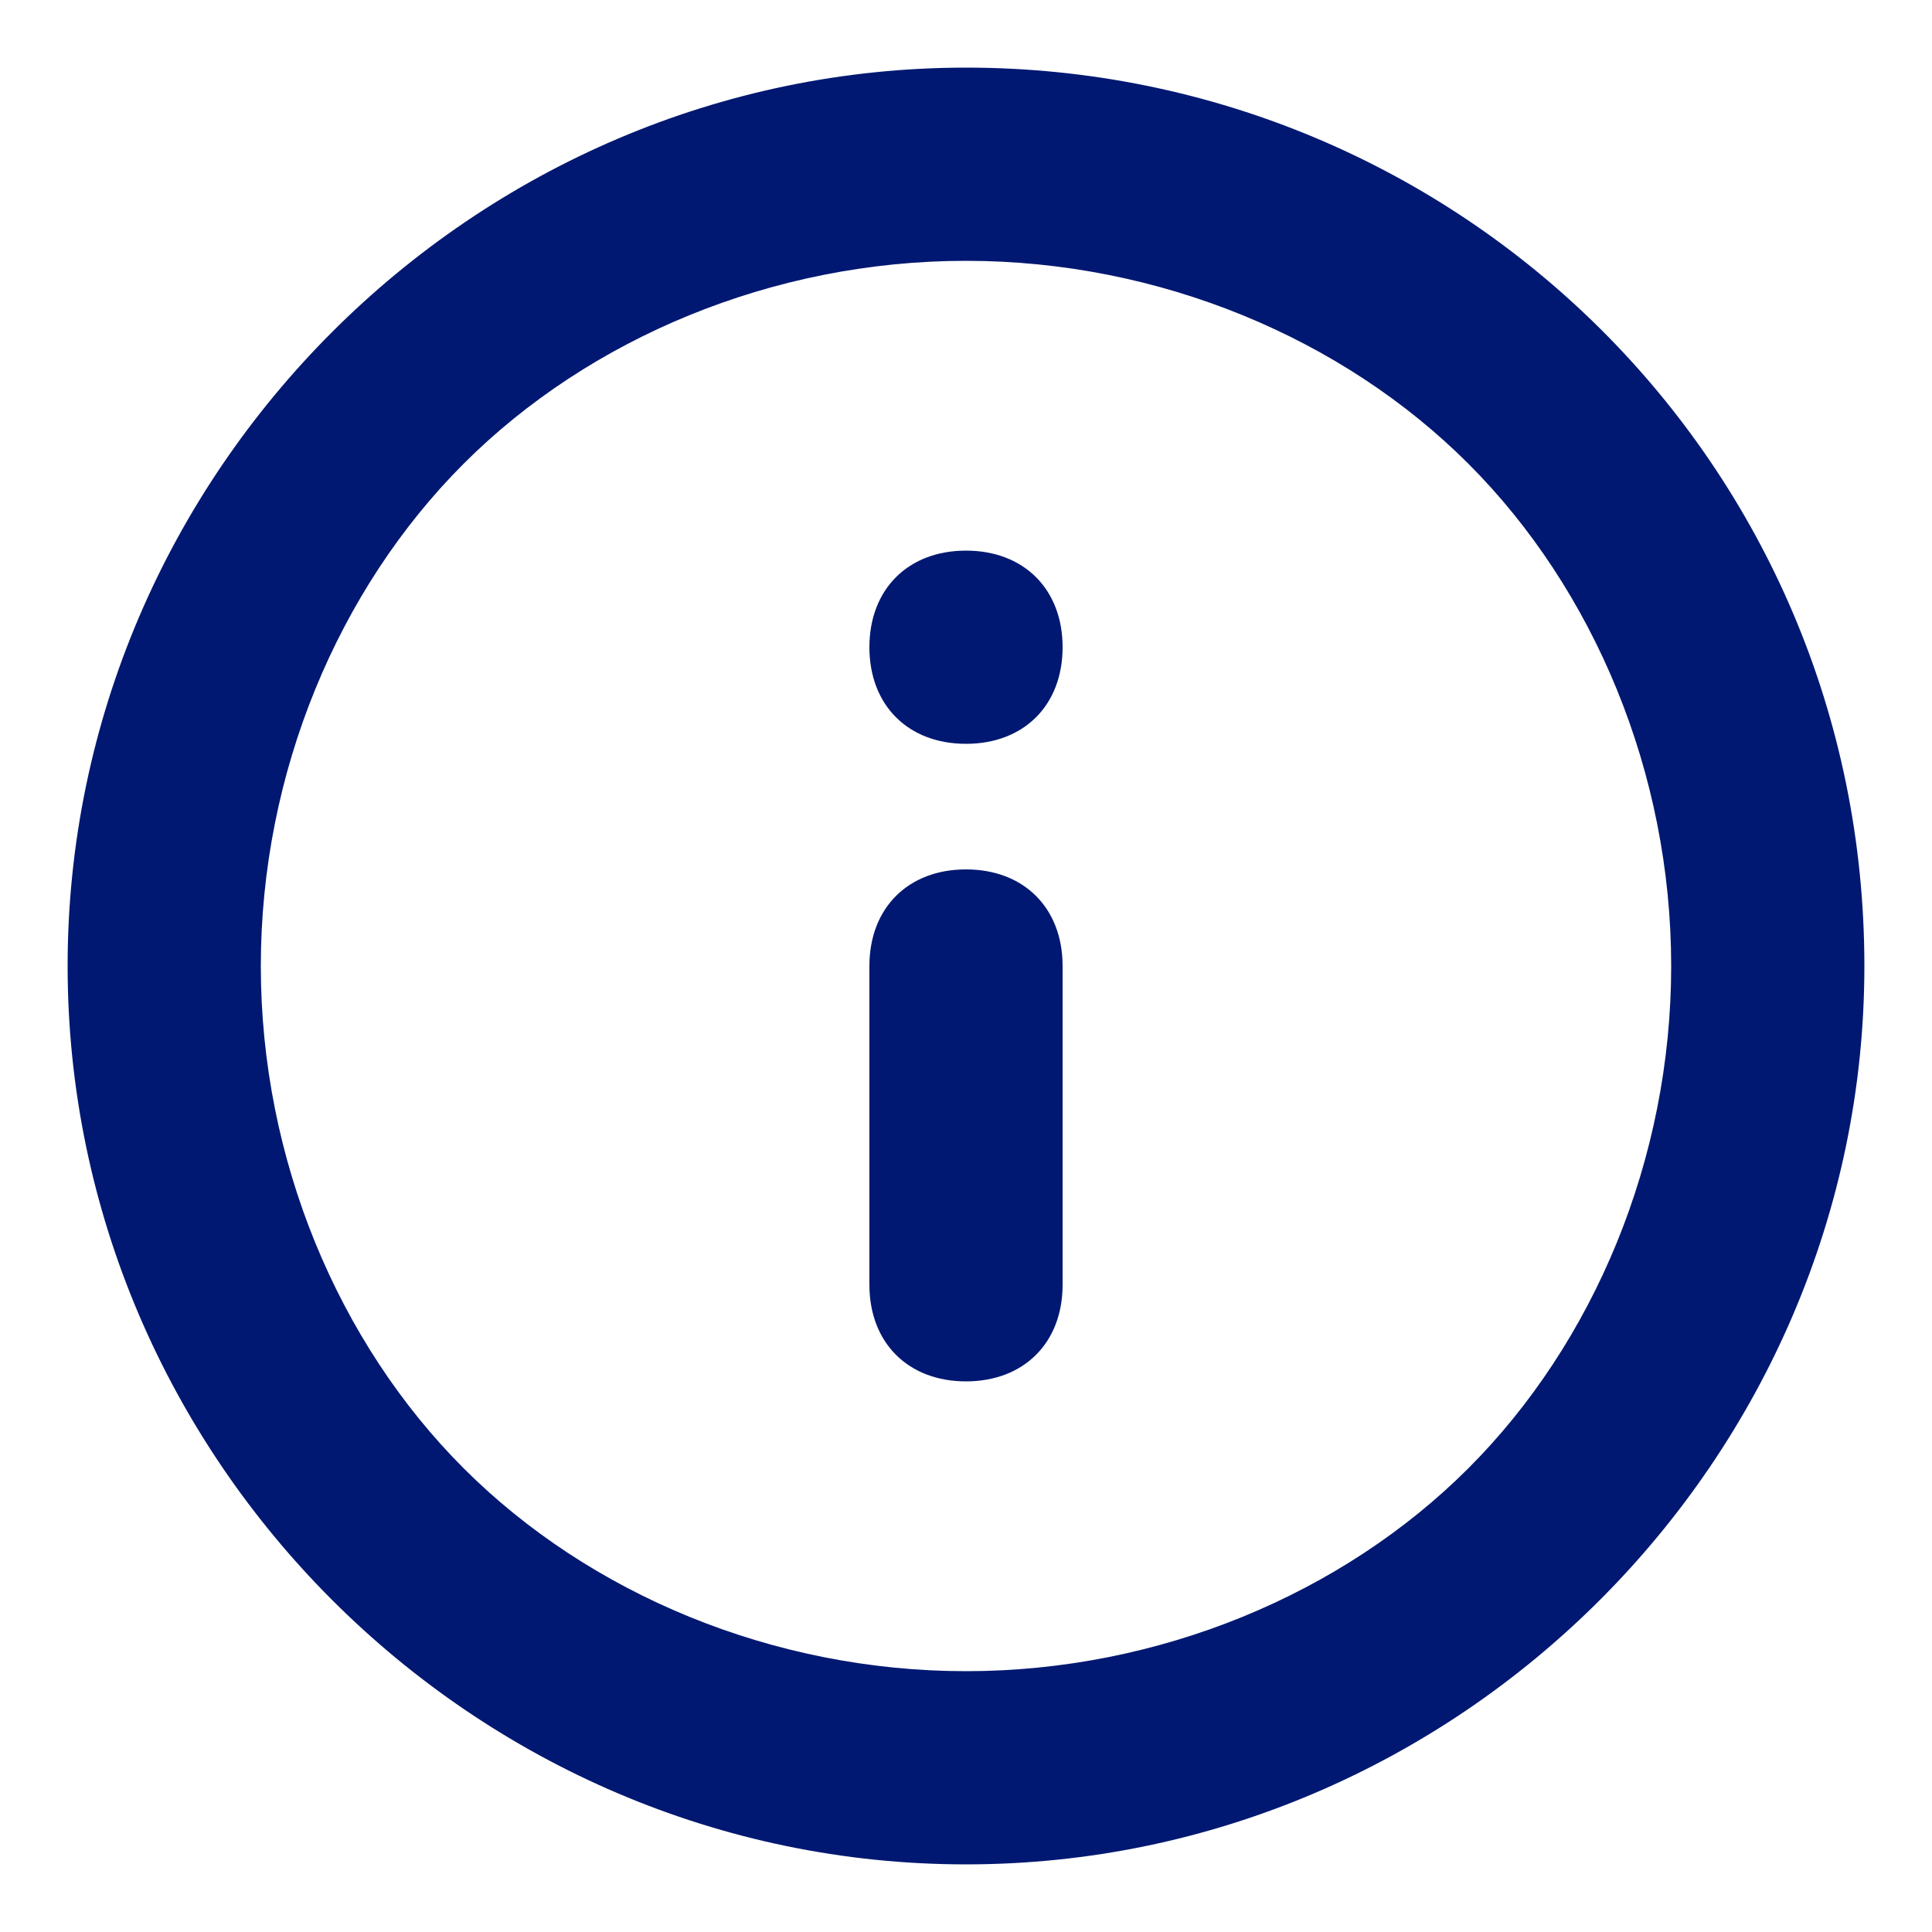
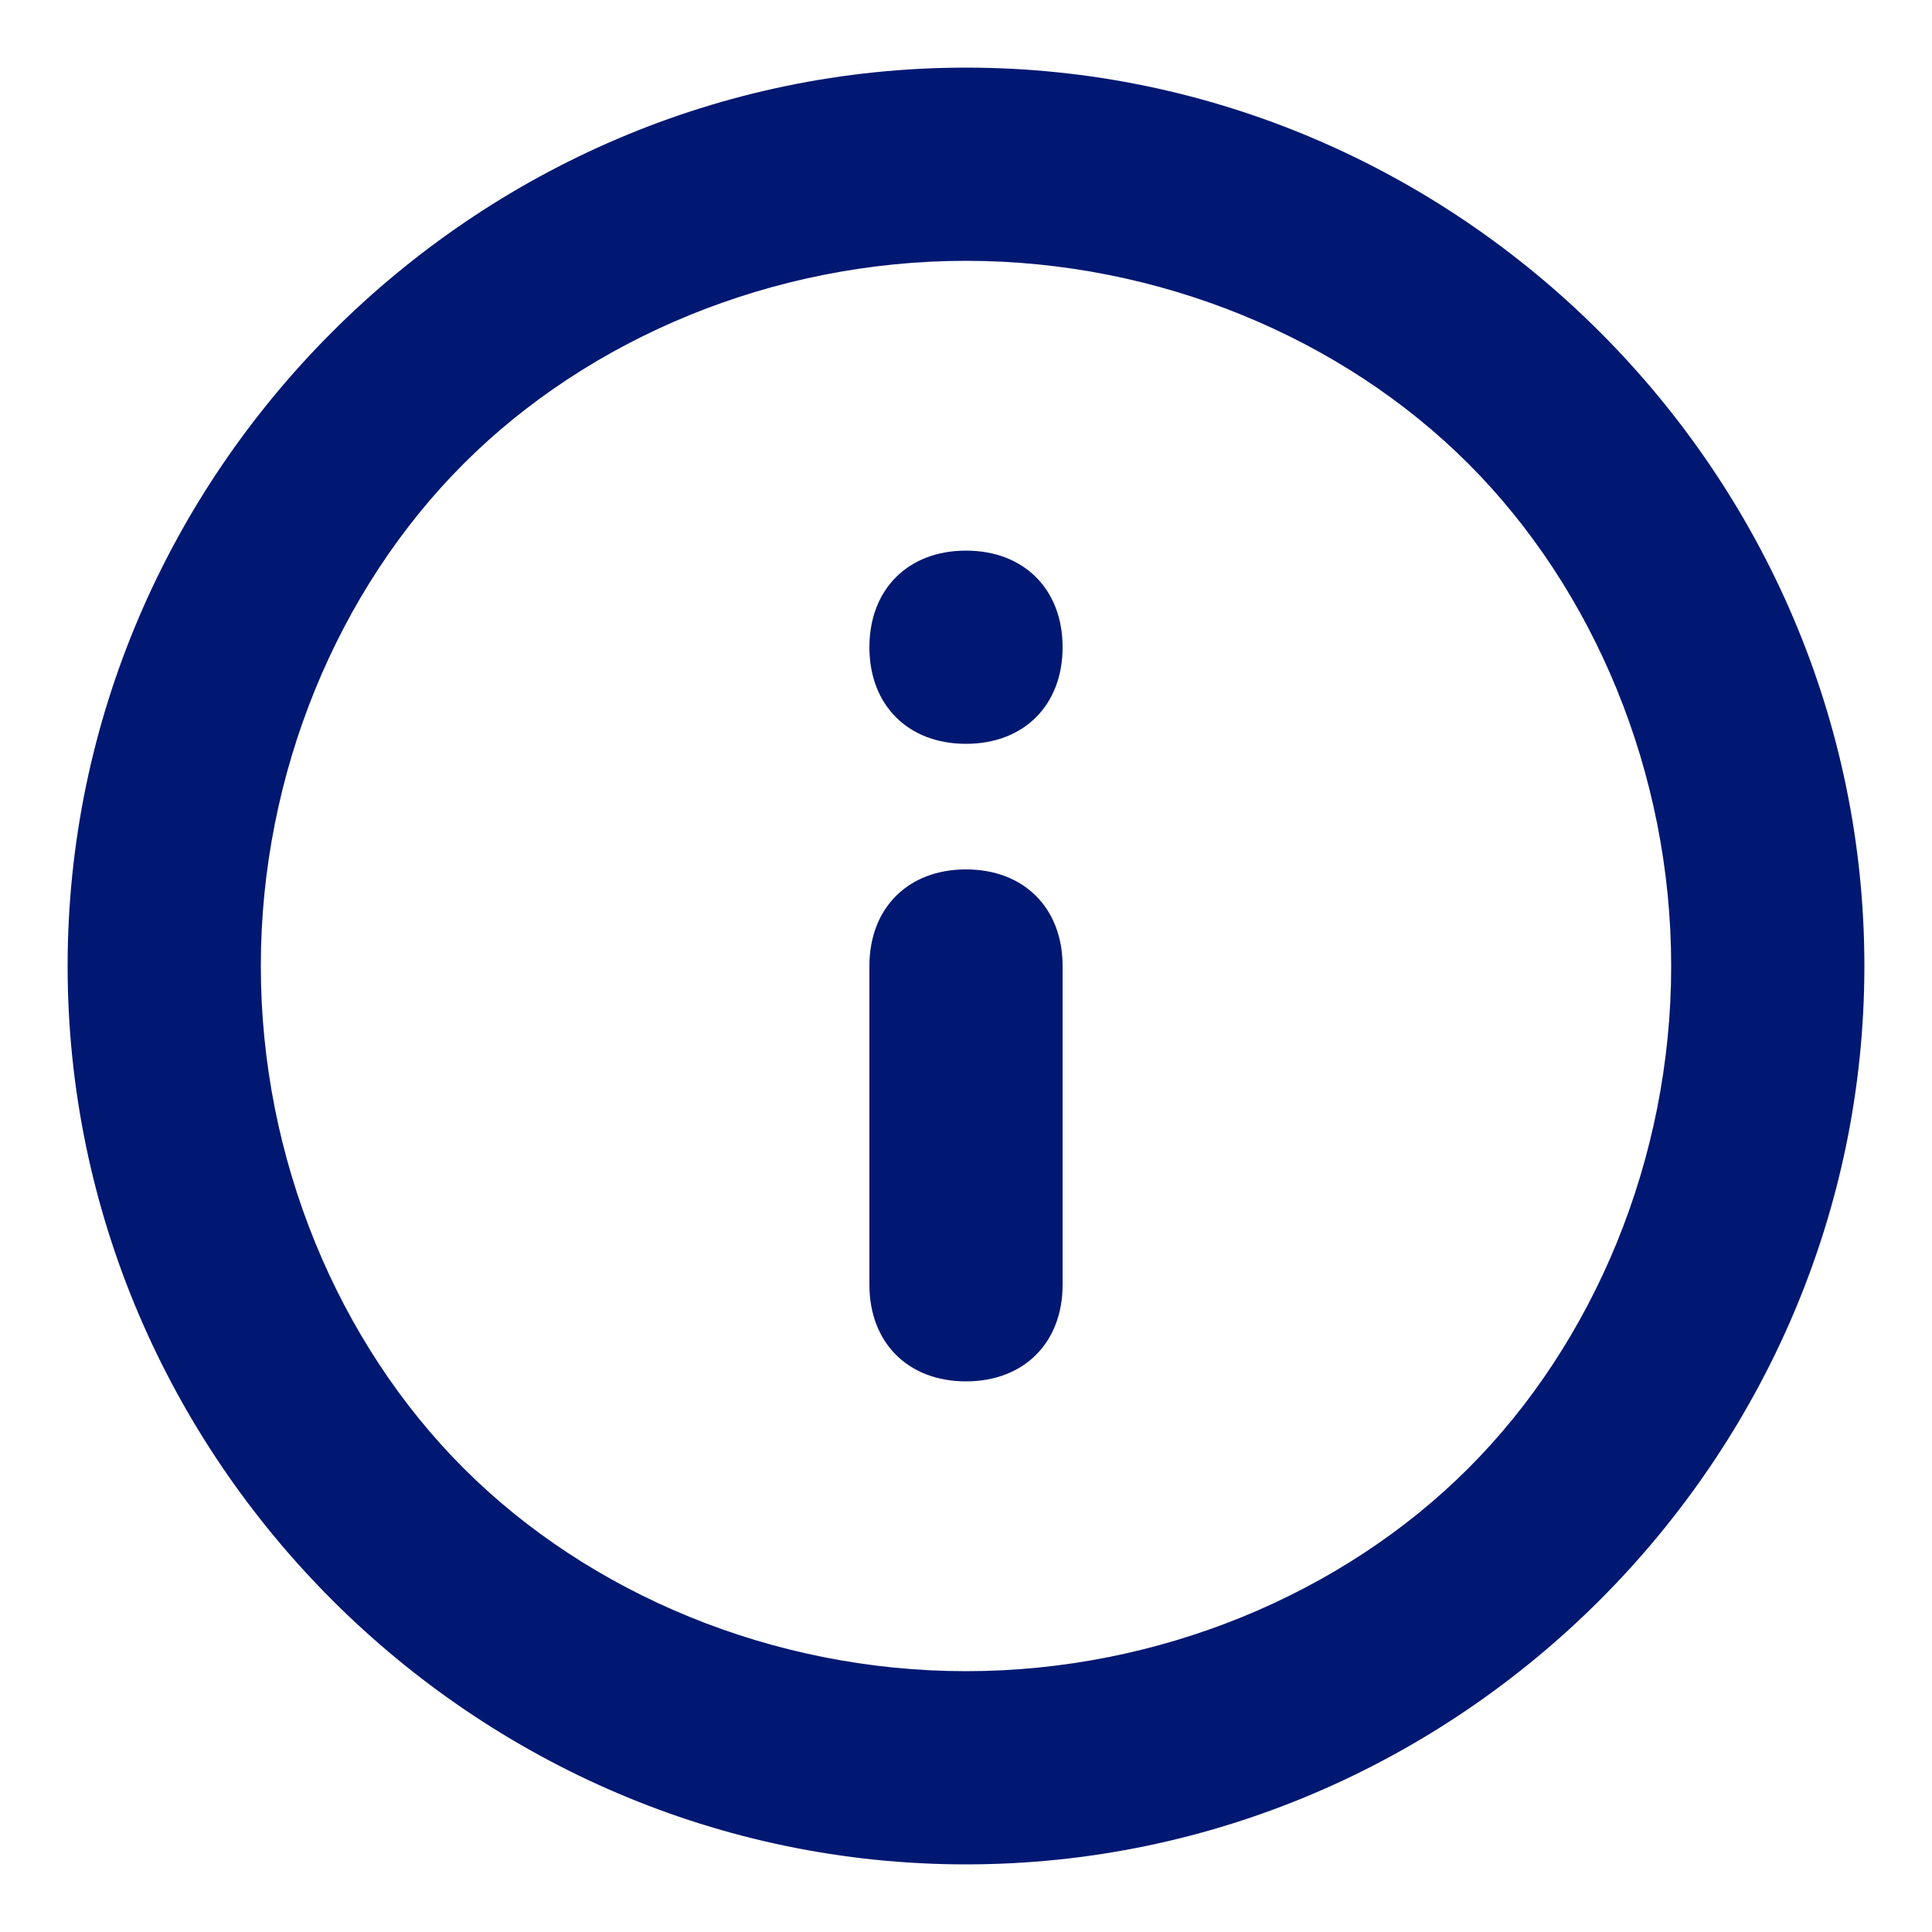
- <svg xmlns="http://www.w3.org/2000/svg" id="_レイヤー_1" version="1.1" viewBox="0 0 20 20">
+ <svg xmlns="http://www.w3.org/2000/svg" id="info" version="1.1" viewBox="0 0 20 20">
  <defs>
    <style>
      .st0 {
        fill: #001871;
      }
    </style>
  </defs>
-   <path class="st0" d="M11,13.3v-3.3c0-.6-.4-1-1-1s-1,.4-1,1v3.3c0,.6.4,1,1,1s1-.4,1-1ZM10,7.7h0c.6,0,1-.4,1-1s-.4-1-1-1h0c-.6,0-1,.4-1,1s.4,1,1,1ZM18.3,10h-1c0,2-.8,3.9-2.1,5.2-1.3,1.3-3.2,2.1-5.2,2.1s-3.9-.8-5.2-2.1c-1.3-1.3-2.1-3.2-2.1-5.2s.8-3.9,2.1-5.2,3.2-2.1,5.2-2.1,3.9.8,5.2,2.1c1.3,1.3,2.1,3.2,2.1,5.2h2C19.3,4.8,15.1.7,10,.7S.7,4.9.7,10s4.2,9.3,9.3,9.3,9.3-4.2,9.3-9.3c0,0-1,0-1,0Z" />
+   <path class="st0" d="M10,9c-.6,0-1,.4-1,1v3.3c0,.6.4,1,1,1s1-.4,1-1v-3.3c0-.6-.4-1-1-1Z" />
+   <path class="st0" d="M10,5.7c-.6,0-1,.4-1,1s.4,1,1,1,1-.4,1-1-.4-1-1-1Z" />
+   <path class="st0" d="M10,.7C4.9.7.7,4.9.7,10s4.2,9.3,9.3,9.3,9.3-4.2,9.3-9.3S15.1.7,10,.7ZM15.2,15.2c-1.3,1.3-3.2,2.1-5.2,2.1s-3.9-.8-5.2-2.1-2.1-3.2-2.1-5.2.8-3.9,2.1-5.2,3.2-2.1,5.2-2.1,3.9.8,5.2,2.1,2.1,3.2,2.1,5.2-.8,3.9-2.1,5.2Z" />
</svg>
